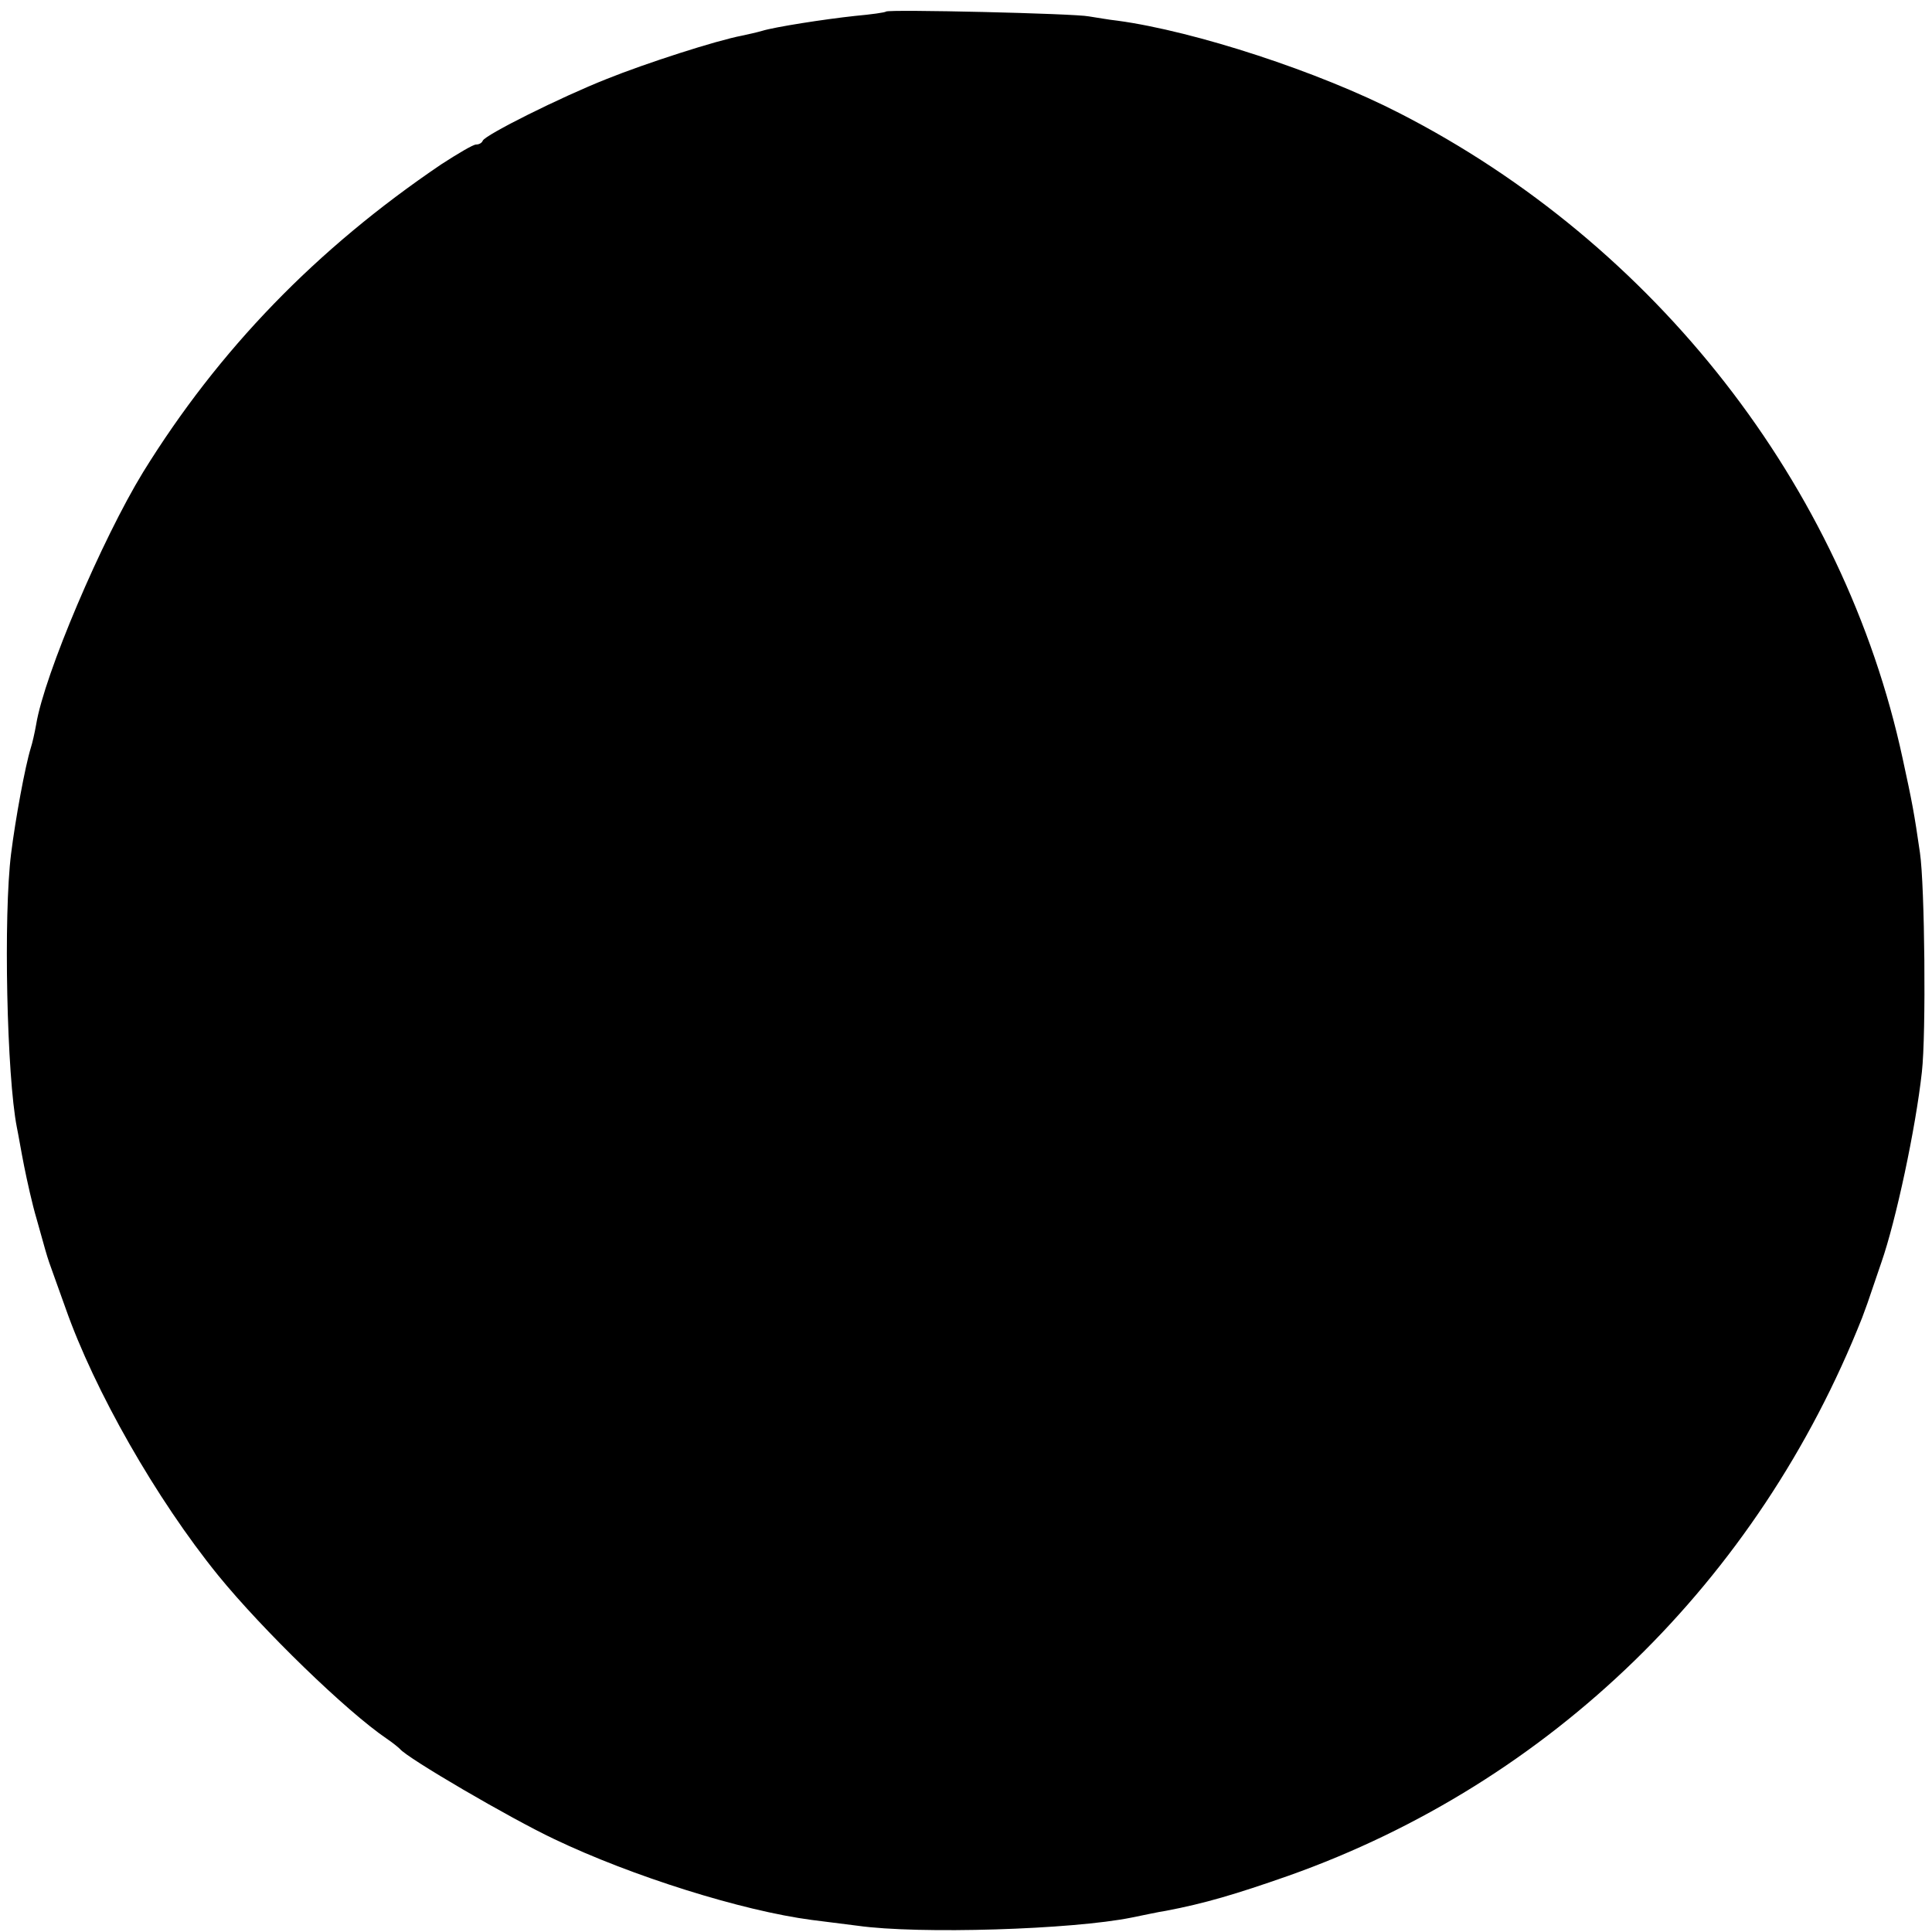
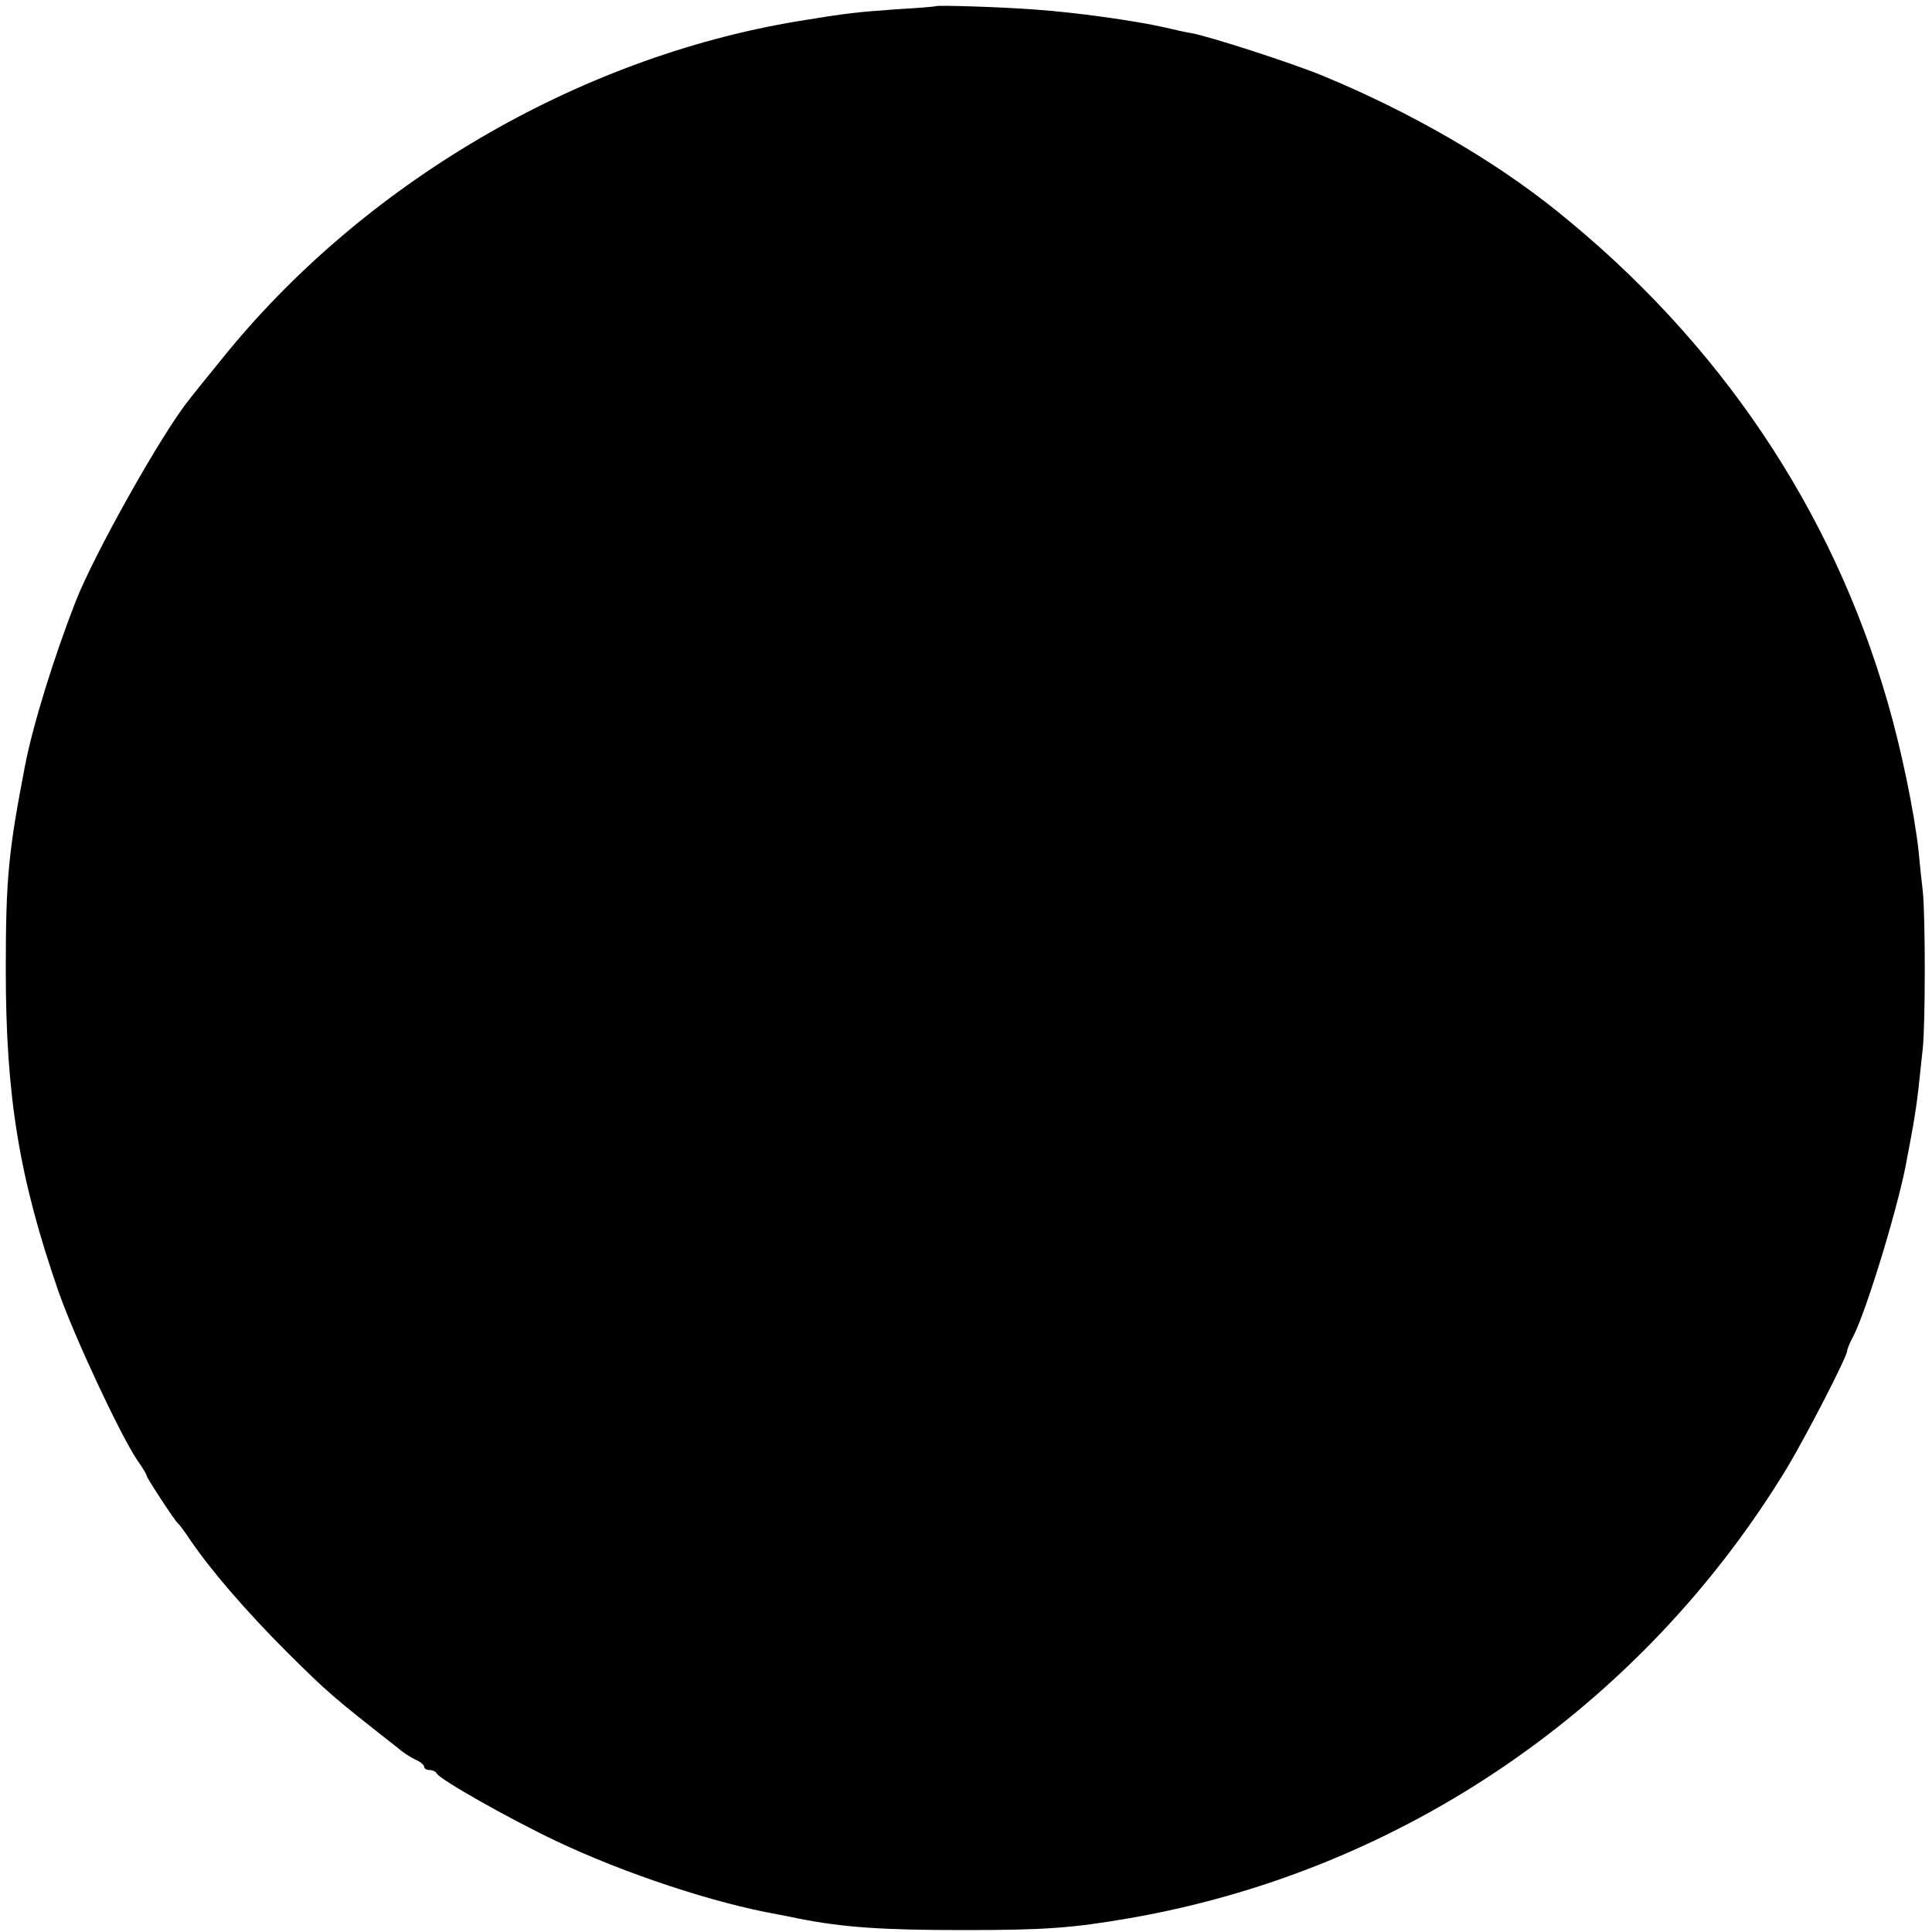
- <svg xmlns="http://www.w3.org/2000/svg" version="1.0" width="401pt" height="401pt" viewBox="0 0 401 401" preserveAspectRatio="xMidYMid meet">
-   <g transform="translate(0,401) scale(0.1,-0.1)" fill="#000000" stroke="none">
-     <path d="M1839 3986 c-2 -2 -31 -6 -64 -9 -65 -7 -167 -23 -193 -31 -10 -3 -28 -7 -42 -10 -53 -10 -199 -57 -281 -90 -96 -38 -252 -116 -257 -128 -2 -5 -8 -8 -14 -8 -6 0 -38 -19 -72 -41 -260 -176 -462 -385 -619 -639 -85 -139 -205 -420 -222 -524 -3 -17 -8 -39 -11 -48 -12 -39 -32 -148 -41 -220 -16 -128 -9 -461 12 -568 3 -14 9 -50 15 -80 6 -30 17 -80 26 -110 19 -68 20 -72 26 -90 3 -8 18 -51 34 -95 60 -171 188 -396 317 -555 92 -113 266 -282 350 -339 12 -8 24 -18 27 -21 15 -19 229 -144 320 -187 161 -77 390 -149 535 -168 22 -3 65 -8 95 -12 127 -18 446 -8 569 17 25 5 57 12 71 14 79 15 144 34 255 73 544 193 974 612 1190 1158 4 11 9 25 11 30 2 6 15 44 29 85 30 86 71 277 84 395 9 79 6 387 -4 455 -12 83 -16 104 -36 196 -122 566 -513 1067 -1044 1339 -167 86 -424 170 -585 192 -19 2 -46 7 -60 9 -29 6 -416 15 -421 10z" />
+ <svg xmlns="http://www.w3.org/2000/svg" version="1.0" width="501pt" height="501pt" viewBox="0 0 501 501" preserveAspectRatio="xMidYMid meet">
+   <g transform="translate(0,501) scale(0.1,-0.1)" fill="#000000" stroke="none">
+     <path d="M2427 4994 c-1 -1 -47 -5 -102 -8 -109 -8 -128 -10 -256 -31 -573 -95 -1132 -424 -1497 -880 -40 -49 -77 -95 -82 -102 -69 -85 -245 -398 -294 -523 -56 -144 -110 -317 -131 -425 -43 -223 -50 -291 -50 -530 0 -329 35 -541 137 -835 41 -117 159 -369 203 -435 14 -20 25 -38 25 -41 0 -6 73 -117 81 -124 4 -3 18 -22 32 -43 53 -78 144 -184 252 -292 106 -105 115 -113 287 -248 12 -11 33 -24 45 -30 13 -5 23 -14 23 -19 0 -4 6 -8 14 -8 8 0 16 -4 18 -8 5 -15 190 -119 310 -176 179 -85 410 -161 573 -190 17 -3 41 -8 55 -11 117 -23 215 -30 430 -30 209 0 280 5 430 31 708 123 1329 549 1705 1169 49 82 155 287 155 302 0 4 7 22 16 38 35 68 122 354 140 465 3 14 9 48 14 75 5 28 12 74 15 103 3 28 8 75 11 103 7 62 7 347 0 409 -3 25 -8 72 -11 105 -11 98 -44 260 -80 384 -144 501 -437 936 -858 1274 -164 132 -380 257 -608 351 -83 34 -291 101 -339 110 -14 2 -45 9 -70 15 -80 18 -233 39 -333 46 -89 7 -256 12 -260 9z" />
  </g>
</svg>
